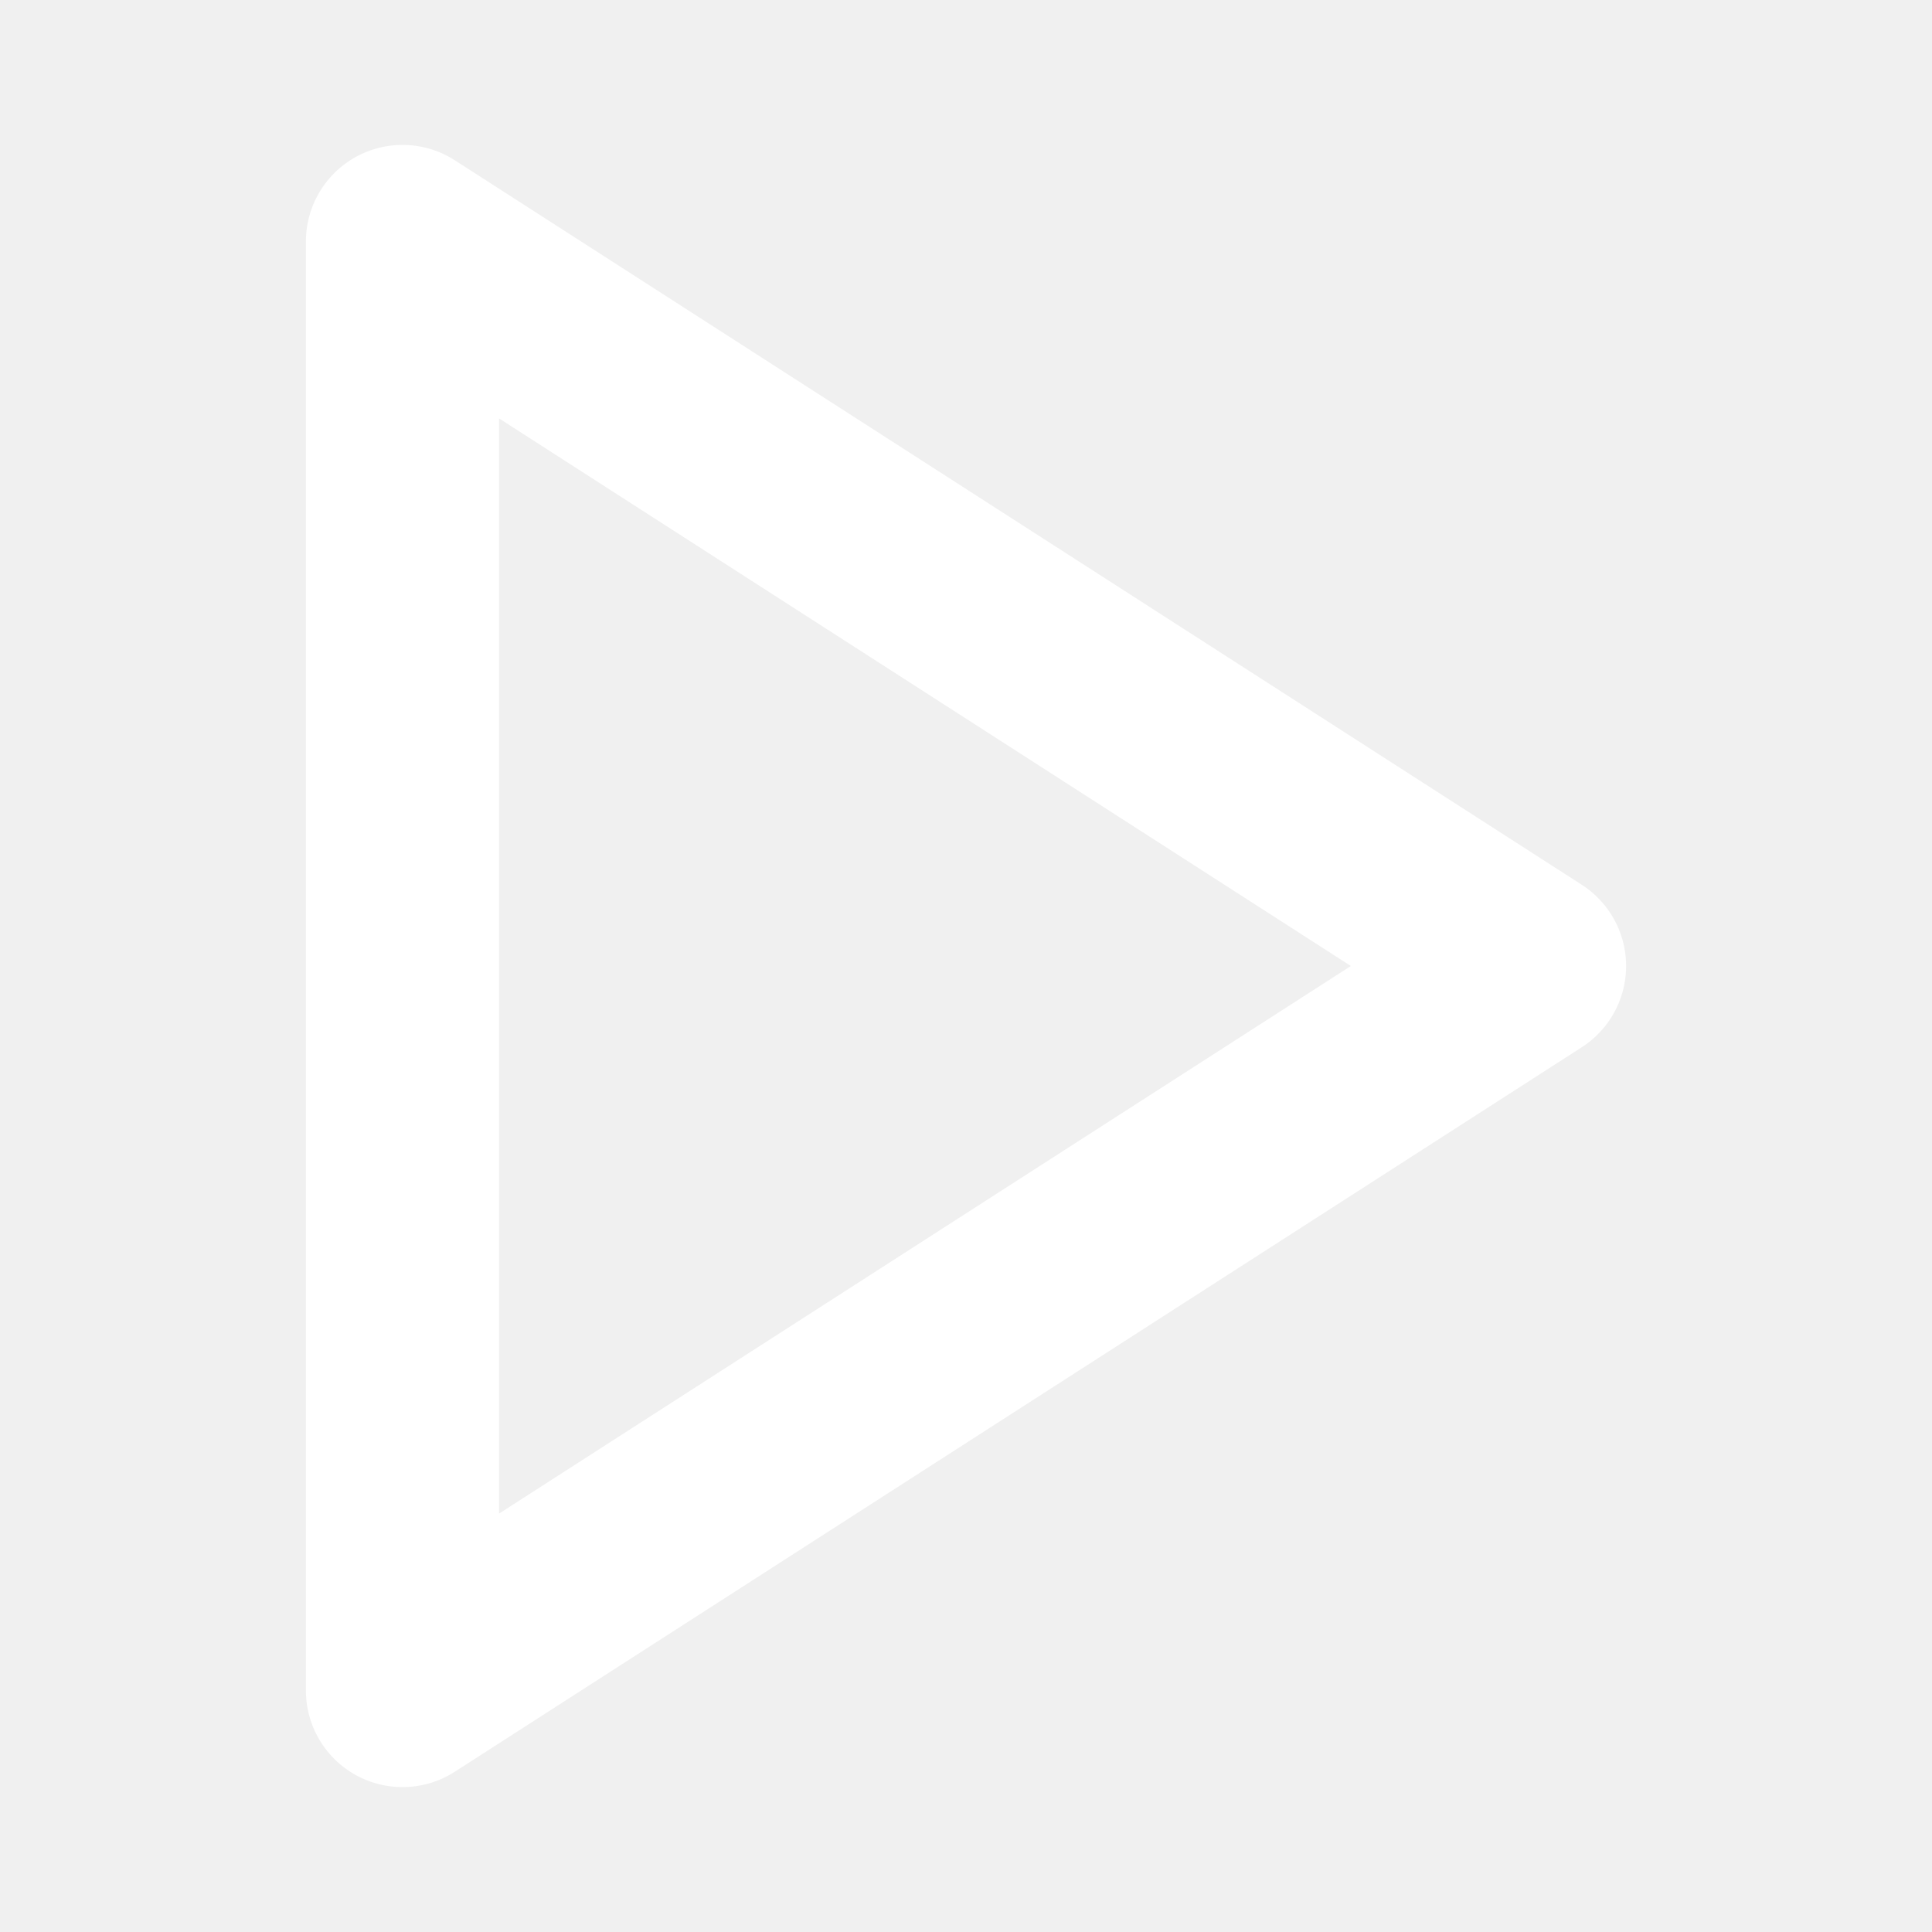
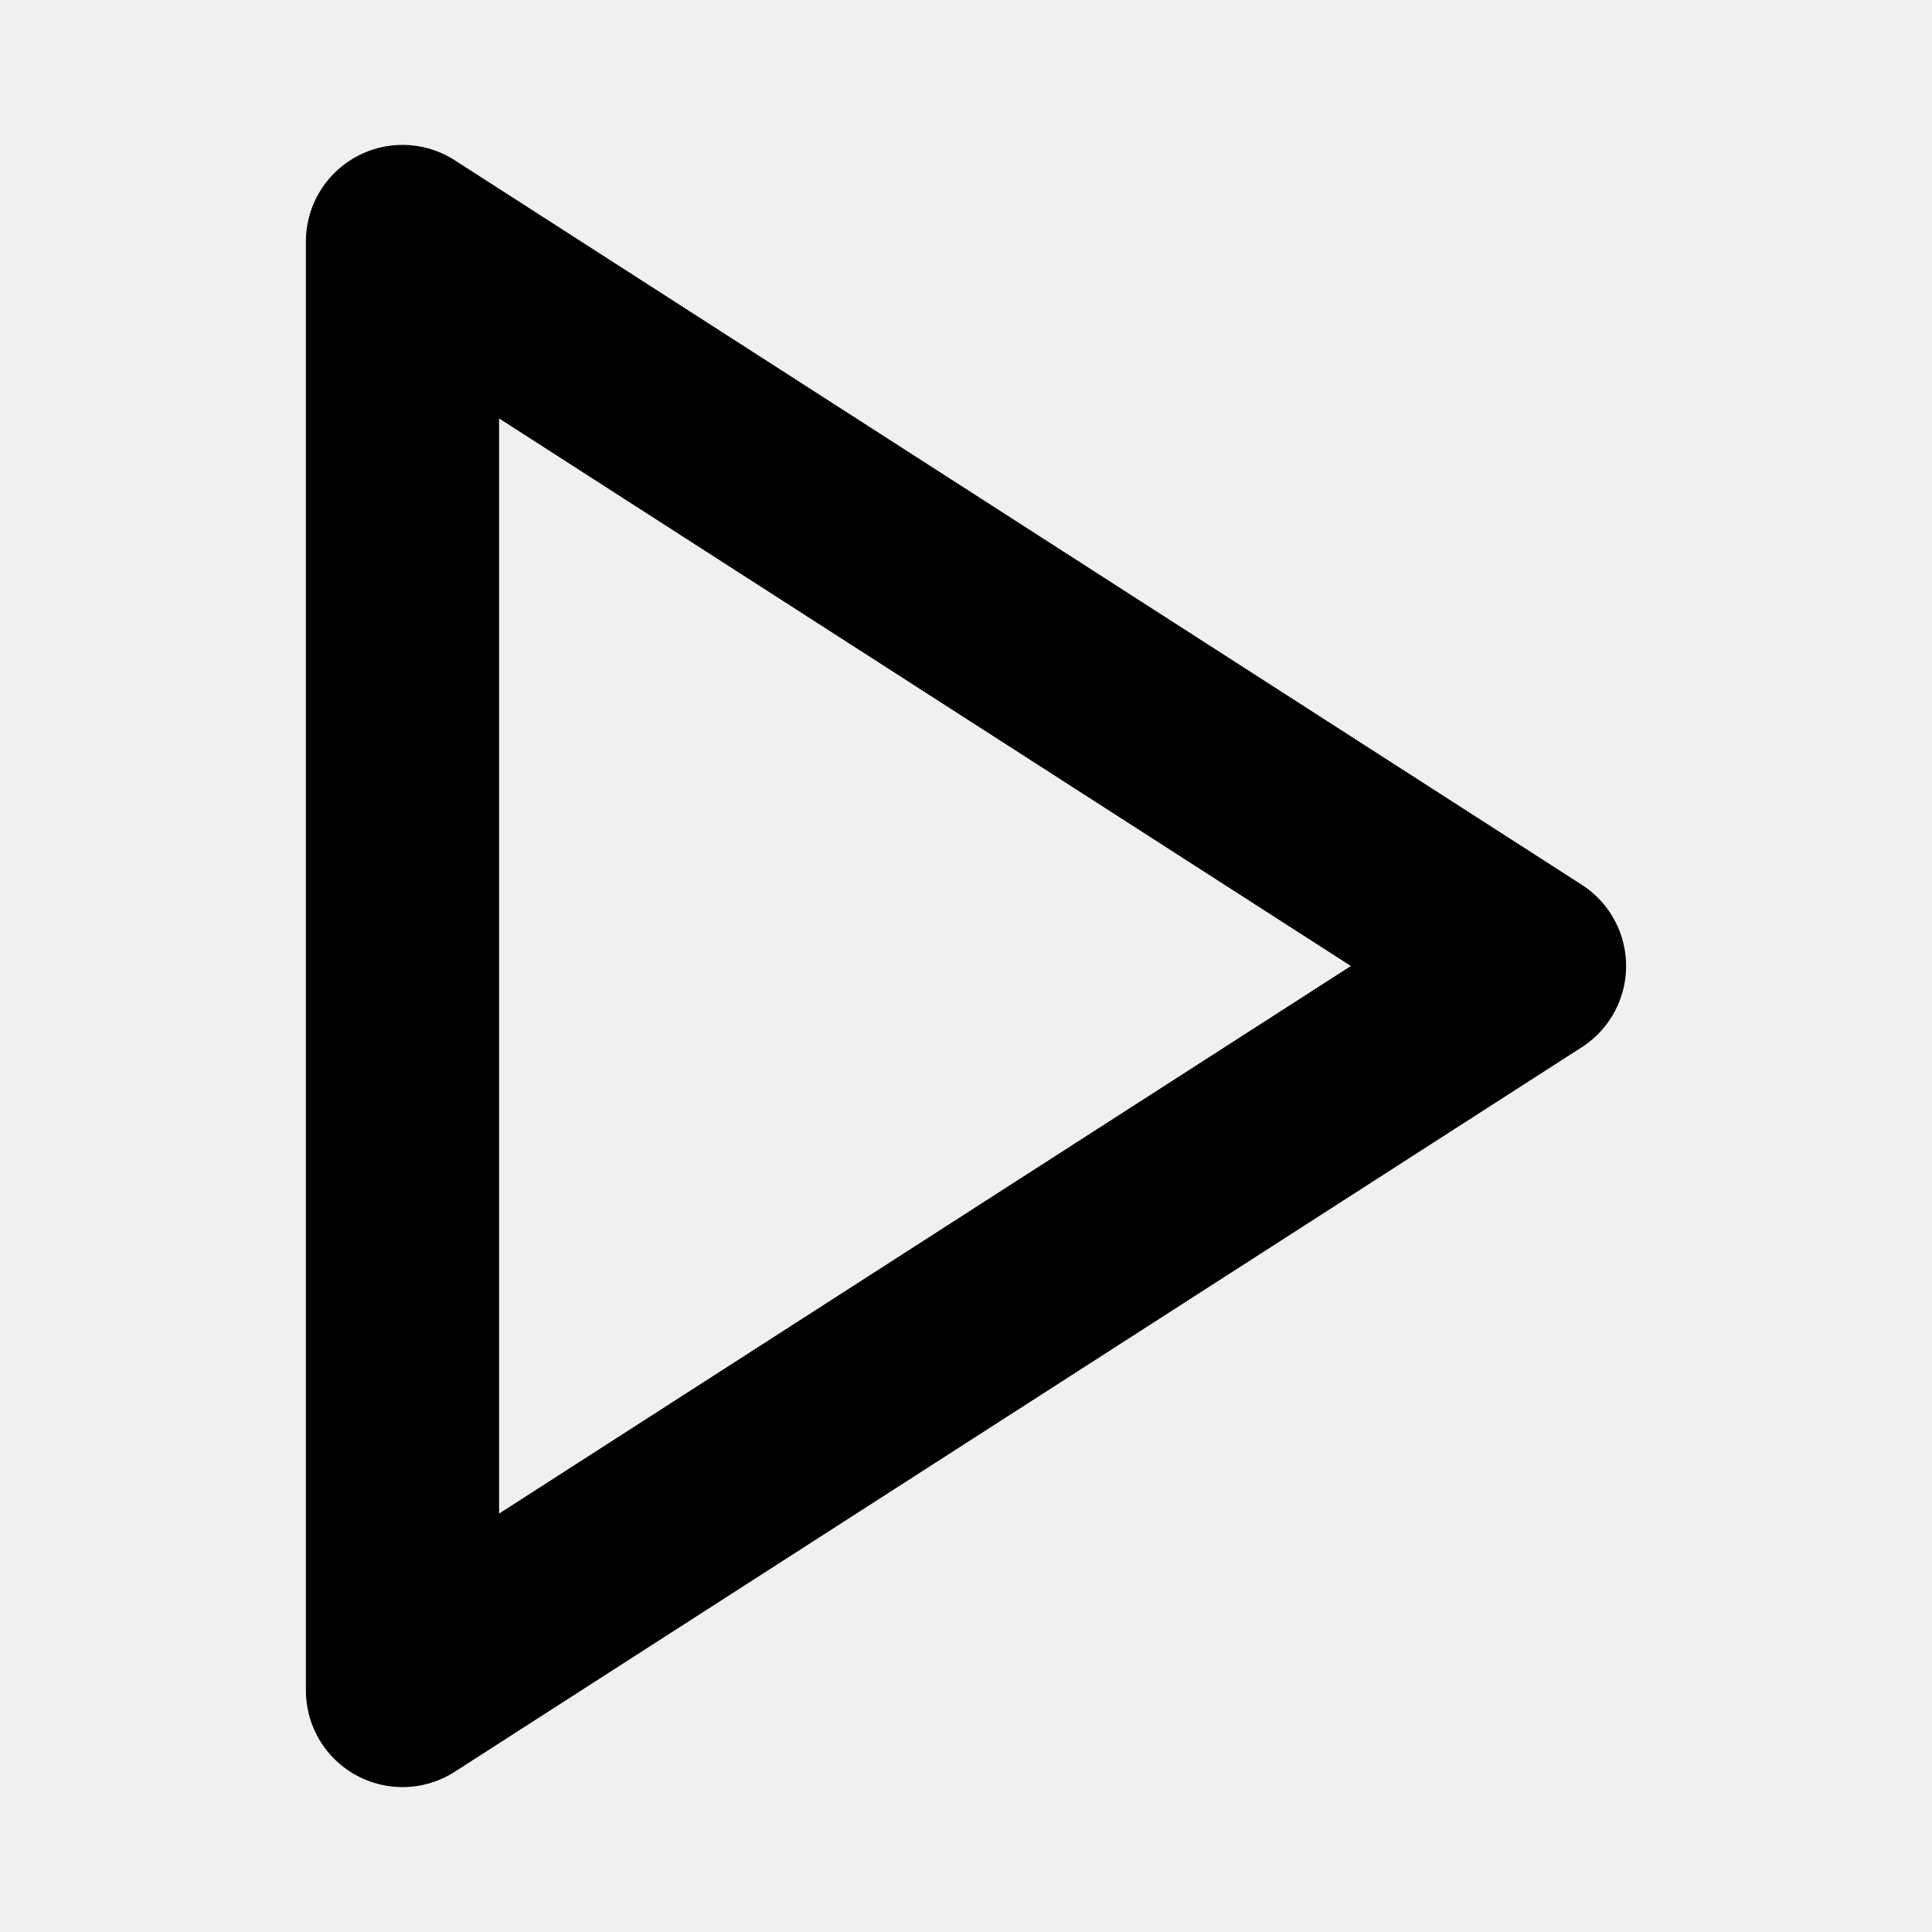
<svg xmlns="http://www.w3.org/2000/svg" width="30" height="30" viewBox="0 0 30 30" fill="none">
-   <path d="M6.25 3.75L23.75 15L6.25 26.25V3.75Z" stroke="white" stroke-width="3" stroke-linecap="round" stroke-linejoin="round" />
+   <path d="M6.25 3.75L23.75 15L6.25 26.25V3.75Z" stroke="currentColor" stroke-width="3" stroke-linecap="round" stroke-linejoin="round" />
</svg>
